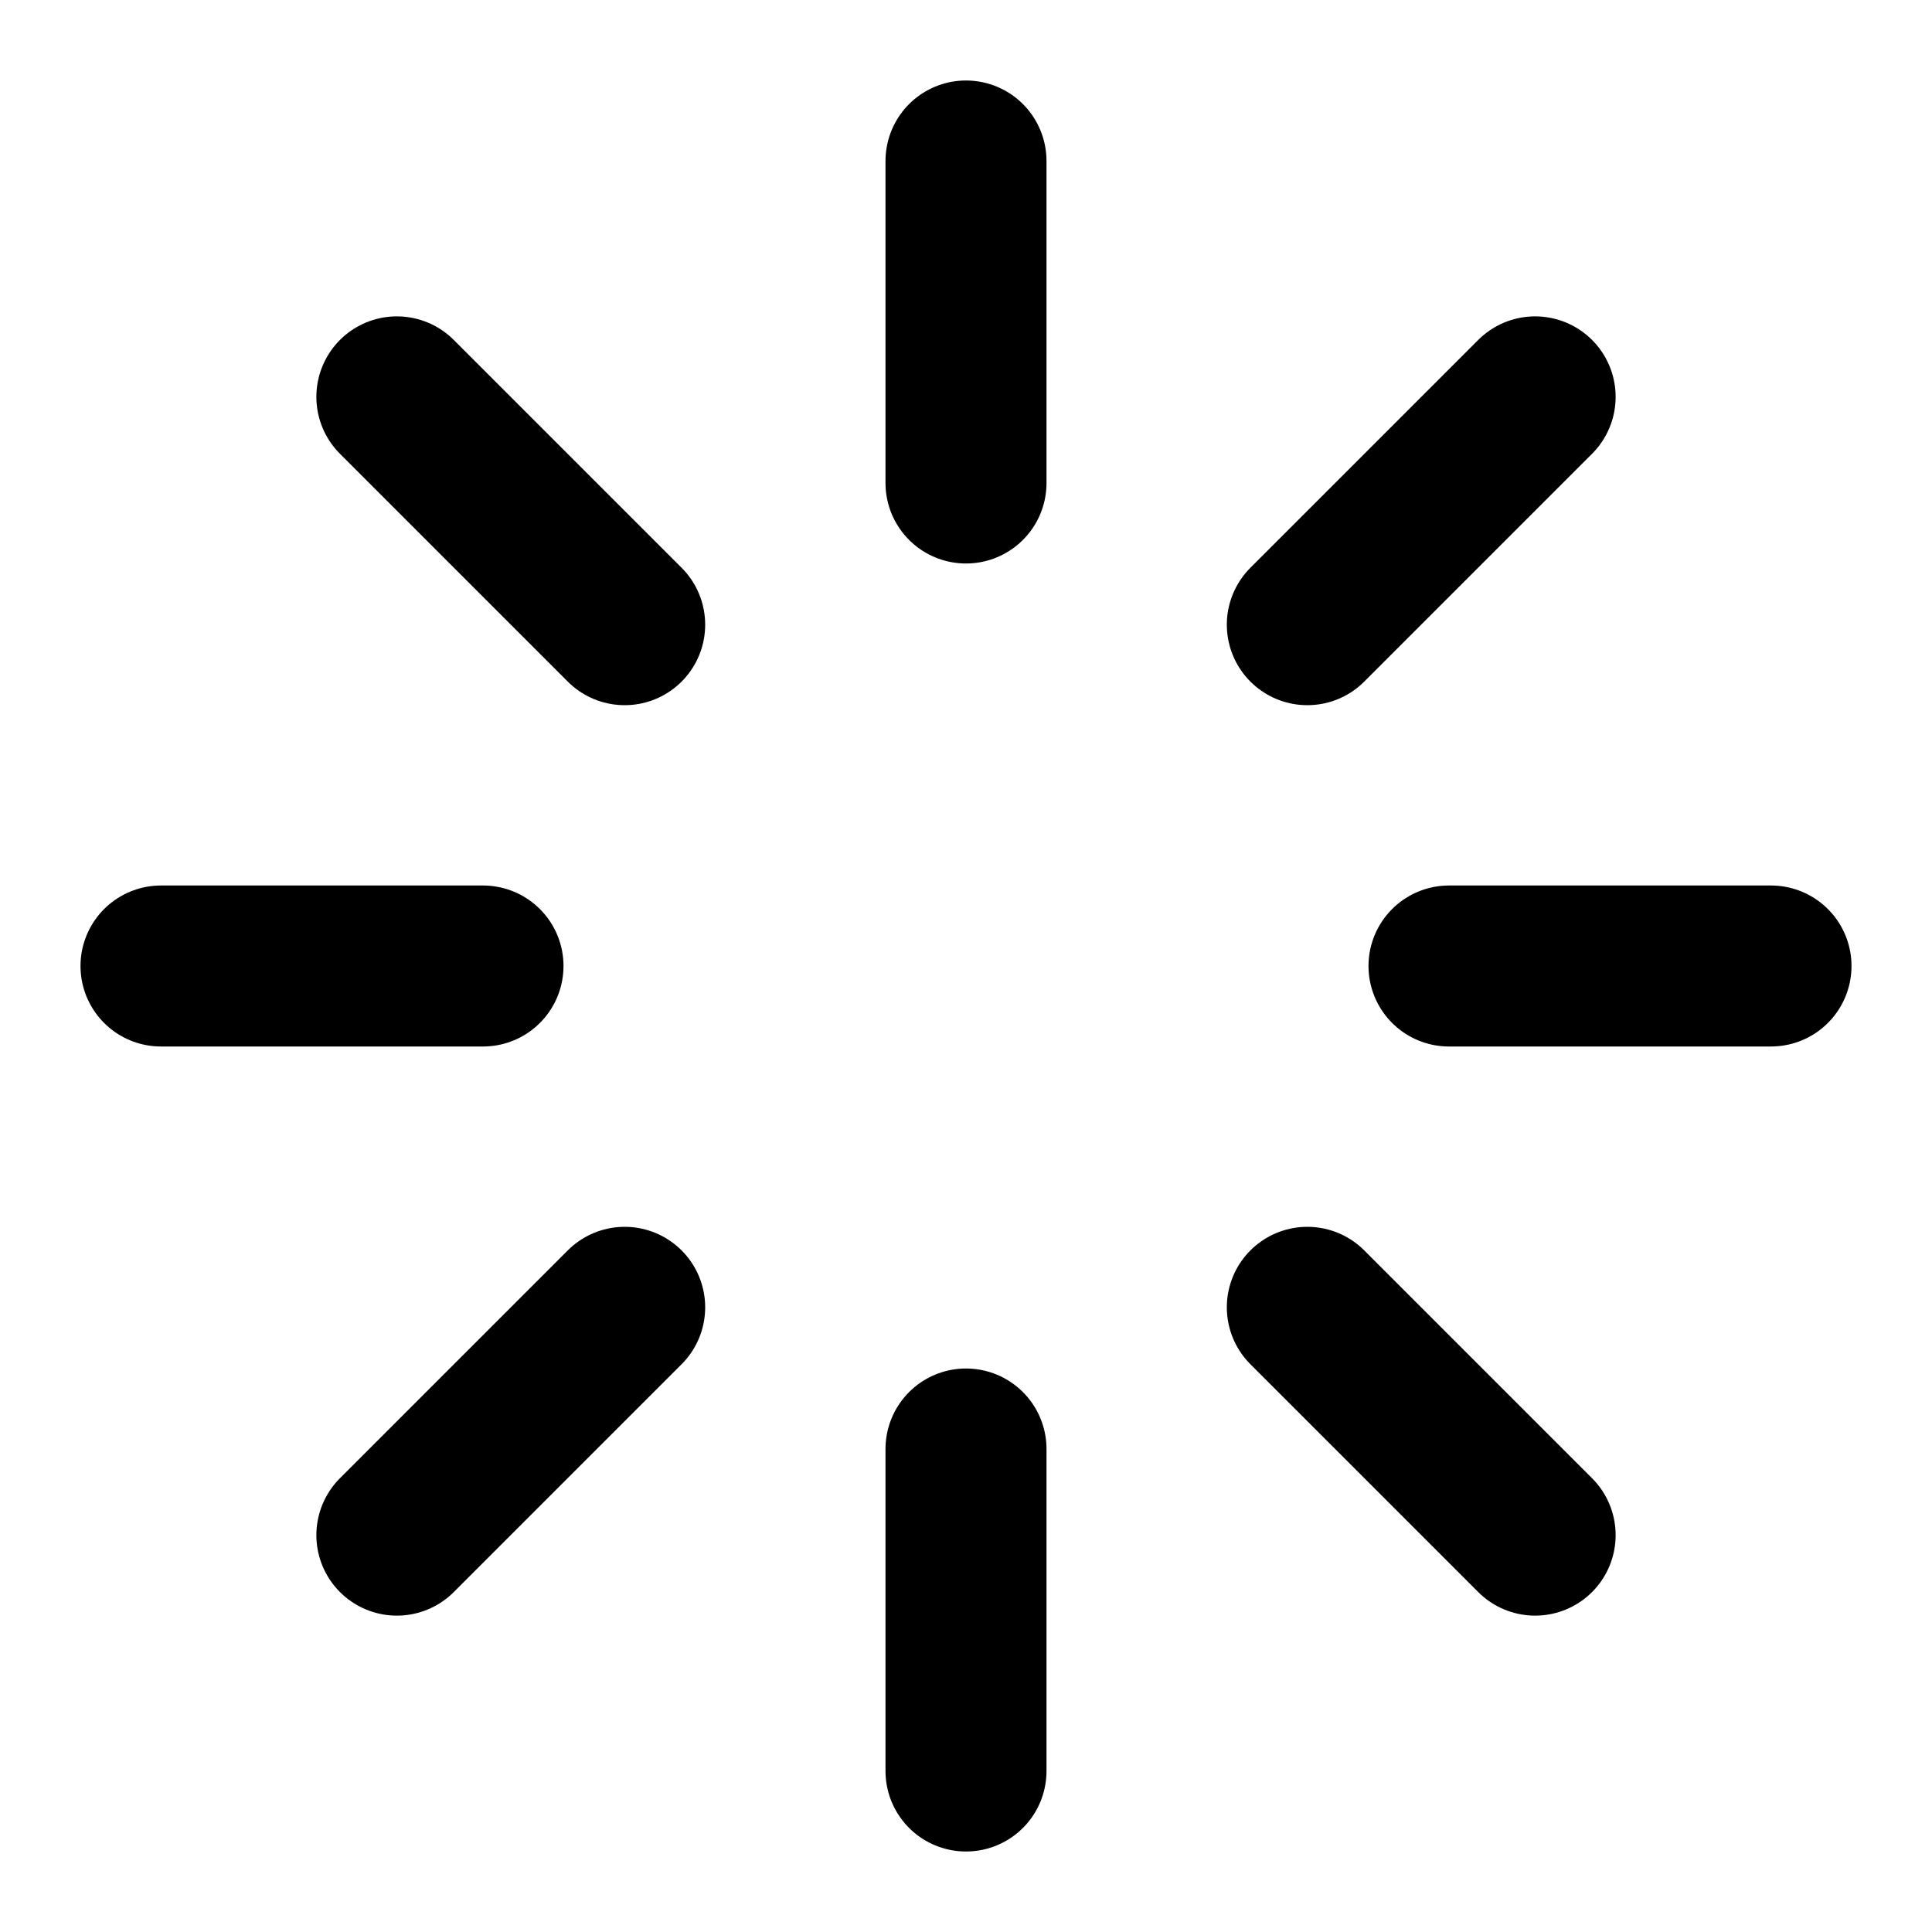
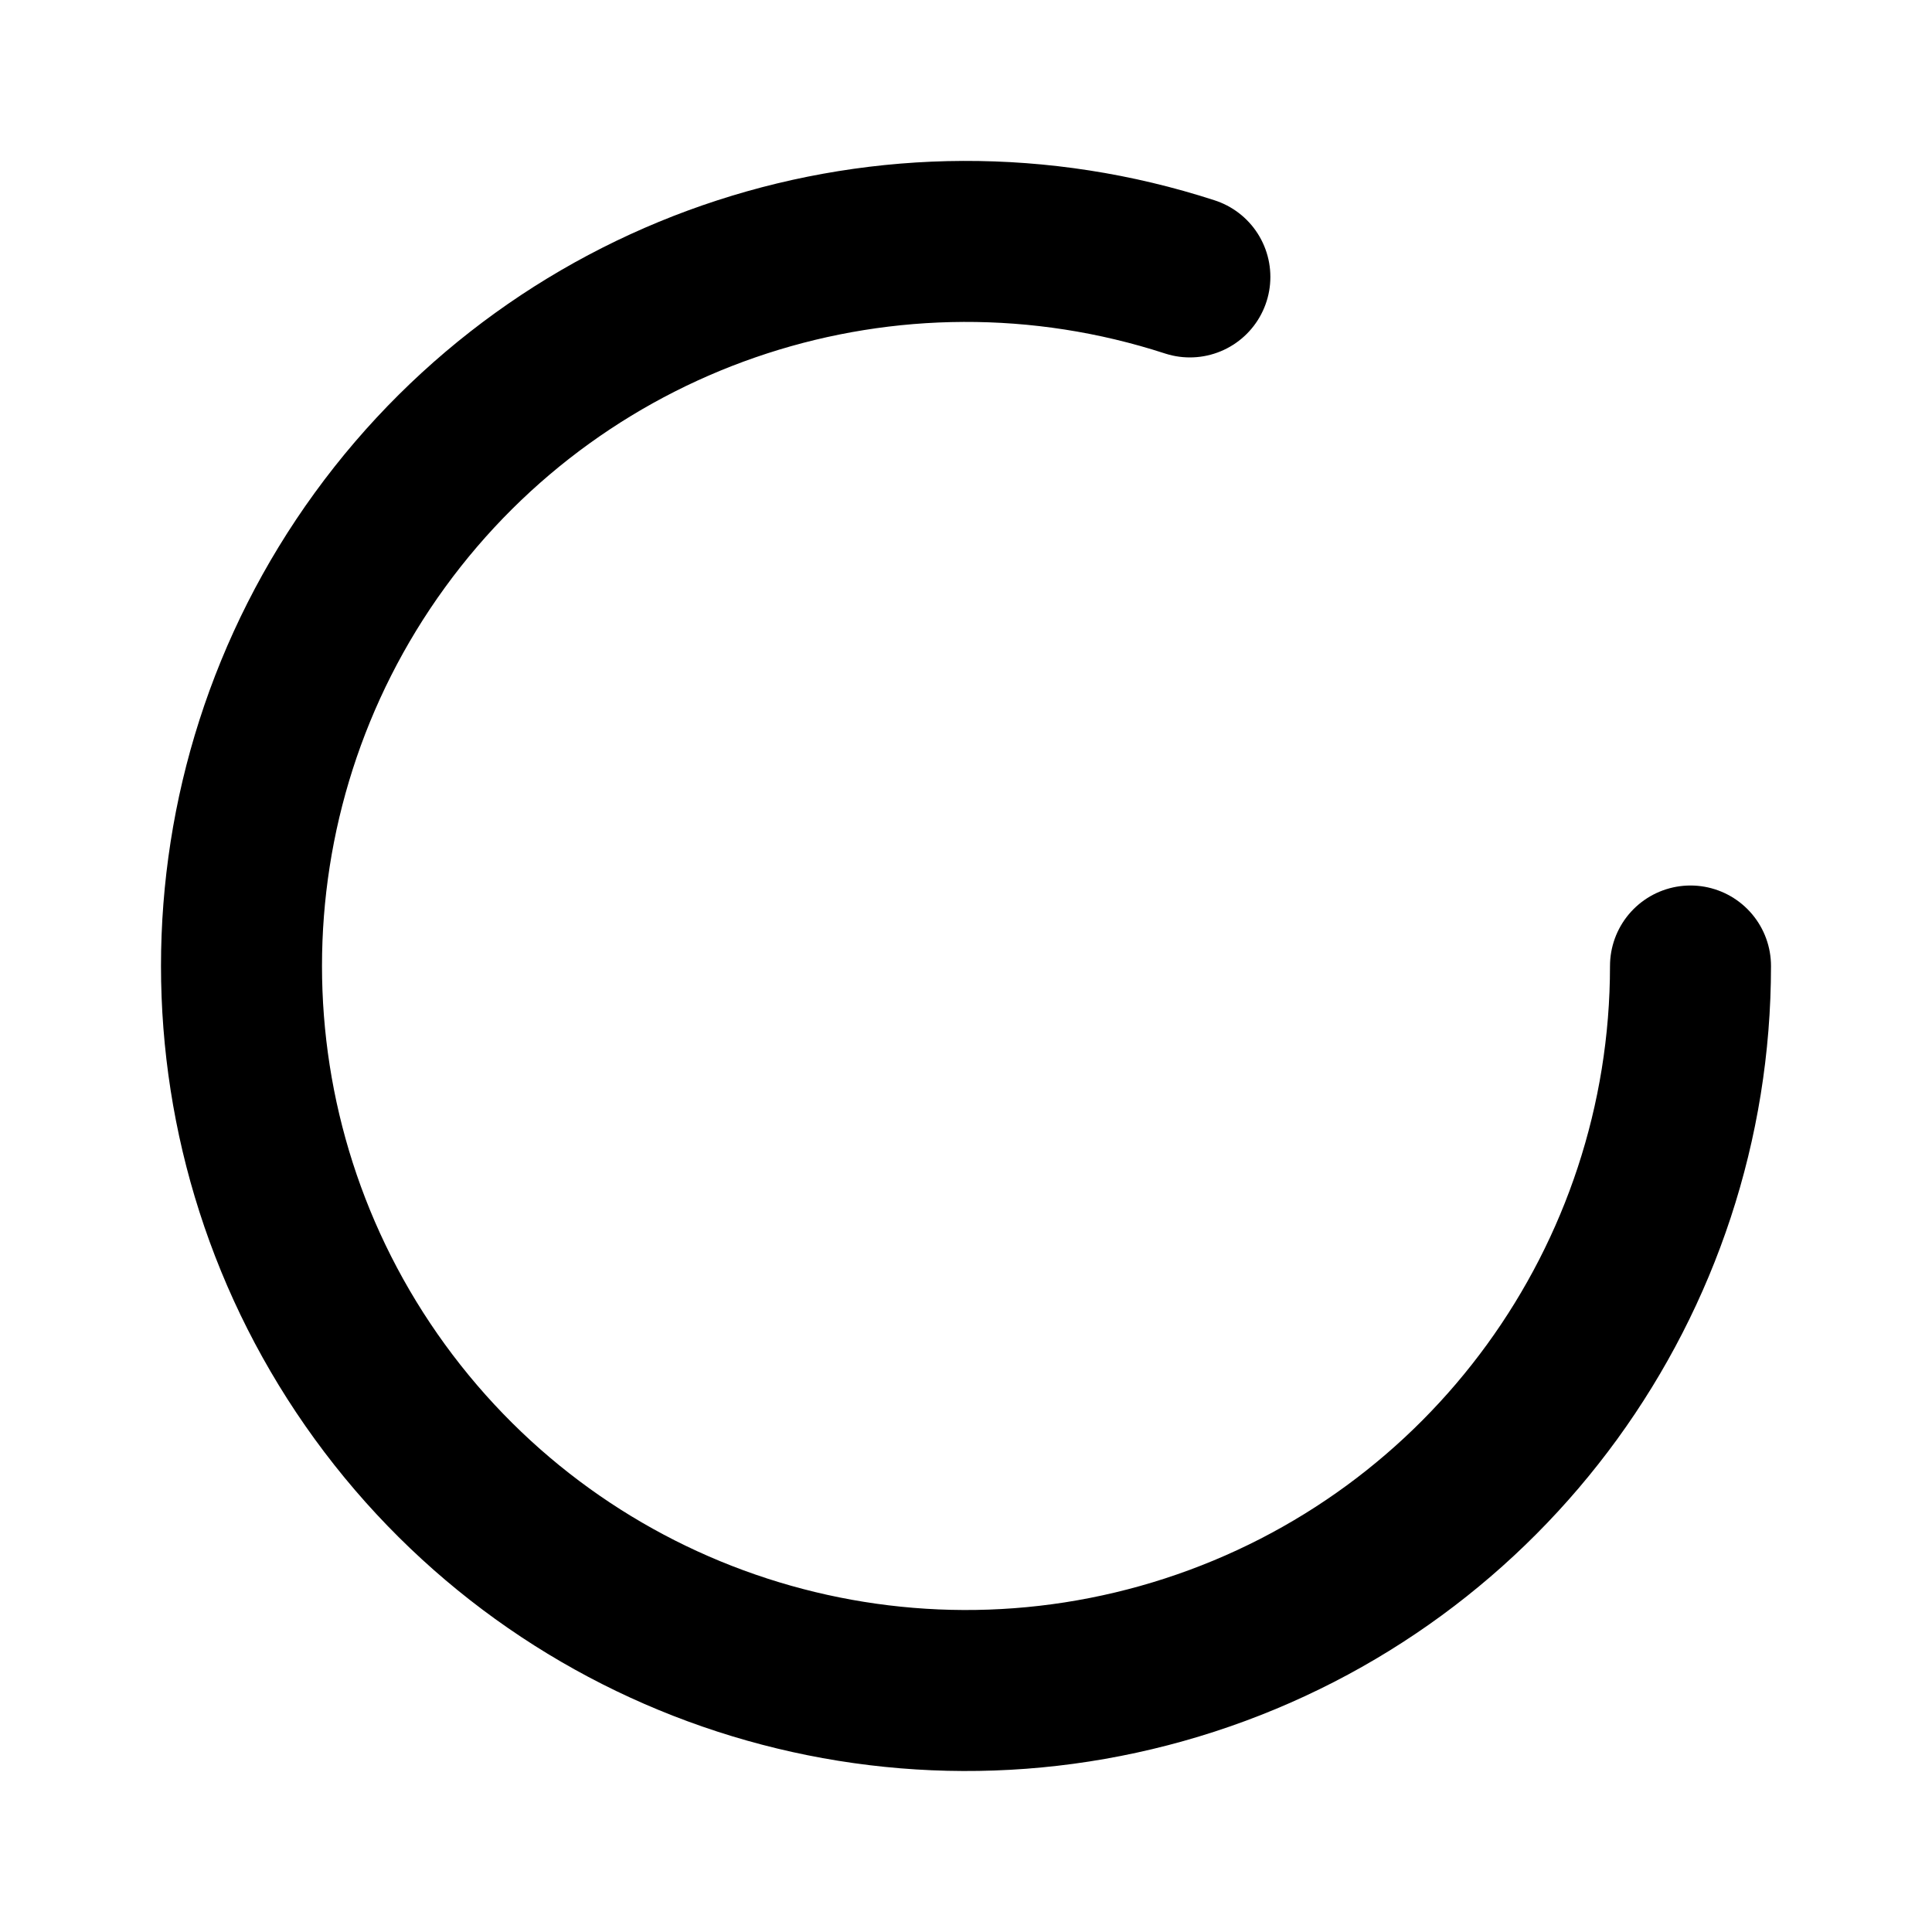
- <svg xmlns="http://www.w3.org/2000/svg" width="24" height="24" viewBox="0 0 24 24" fill="none">
-   <path d="M12 2v4M12 18v4M4.93 4.93l2.83 2.83M16.24 16.24l2.83 2.83M2 12h4M18 12h4M4.93 19.07l2.83-2.83M16.24 7.76l2.83-2.83" stroke="currentColor" stroke-width="2" stroke-linecap="round" stroke-linejoin="round" />
+ <svg xmlns="http://www.w3.org/2000/svg" viewBox="0 0 24 24" fill="none">
+   <path fill="none" stroke="currentColor" stroke-linecap="round" stroke-linejoin="round" stroke-width="2" d="M21 12a9 9 0 1 1-6.219-8.56" />
</svg>
